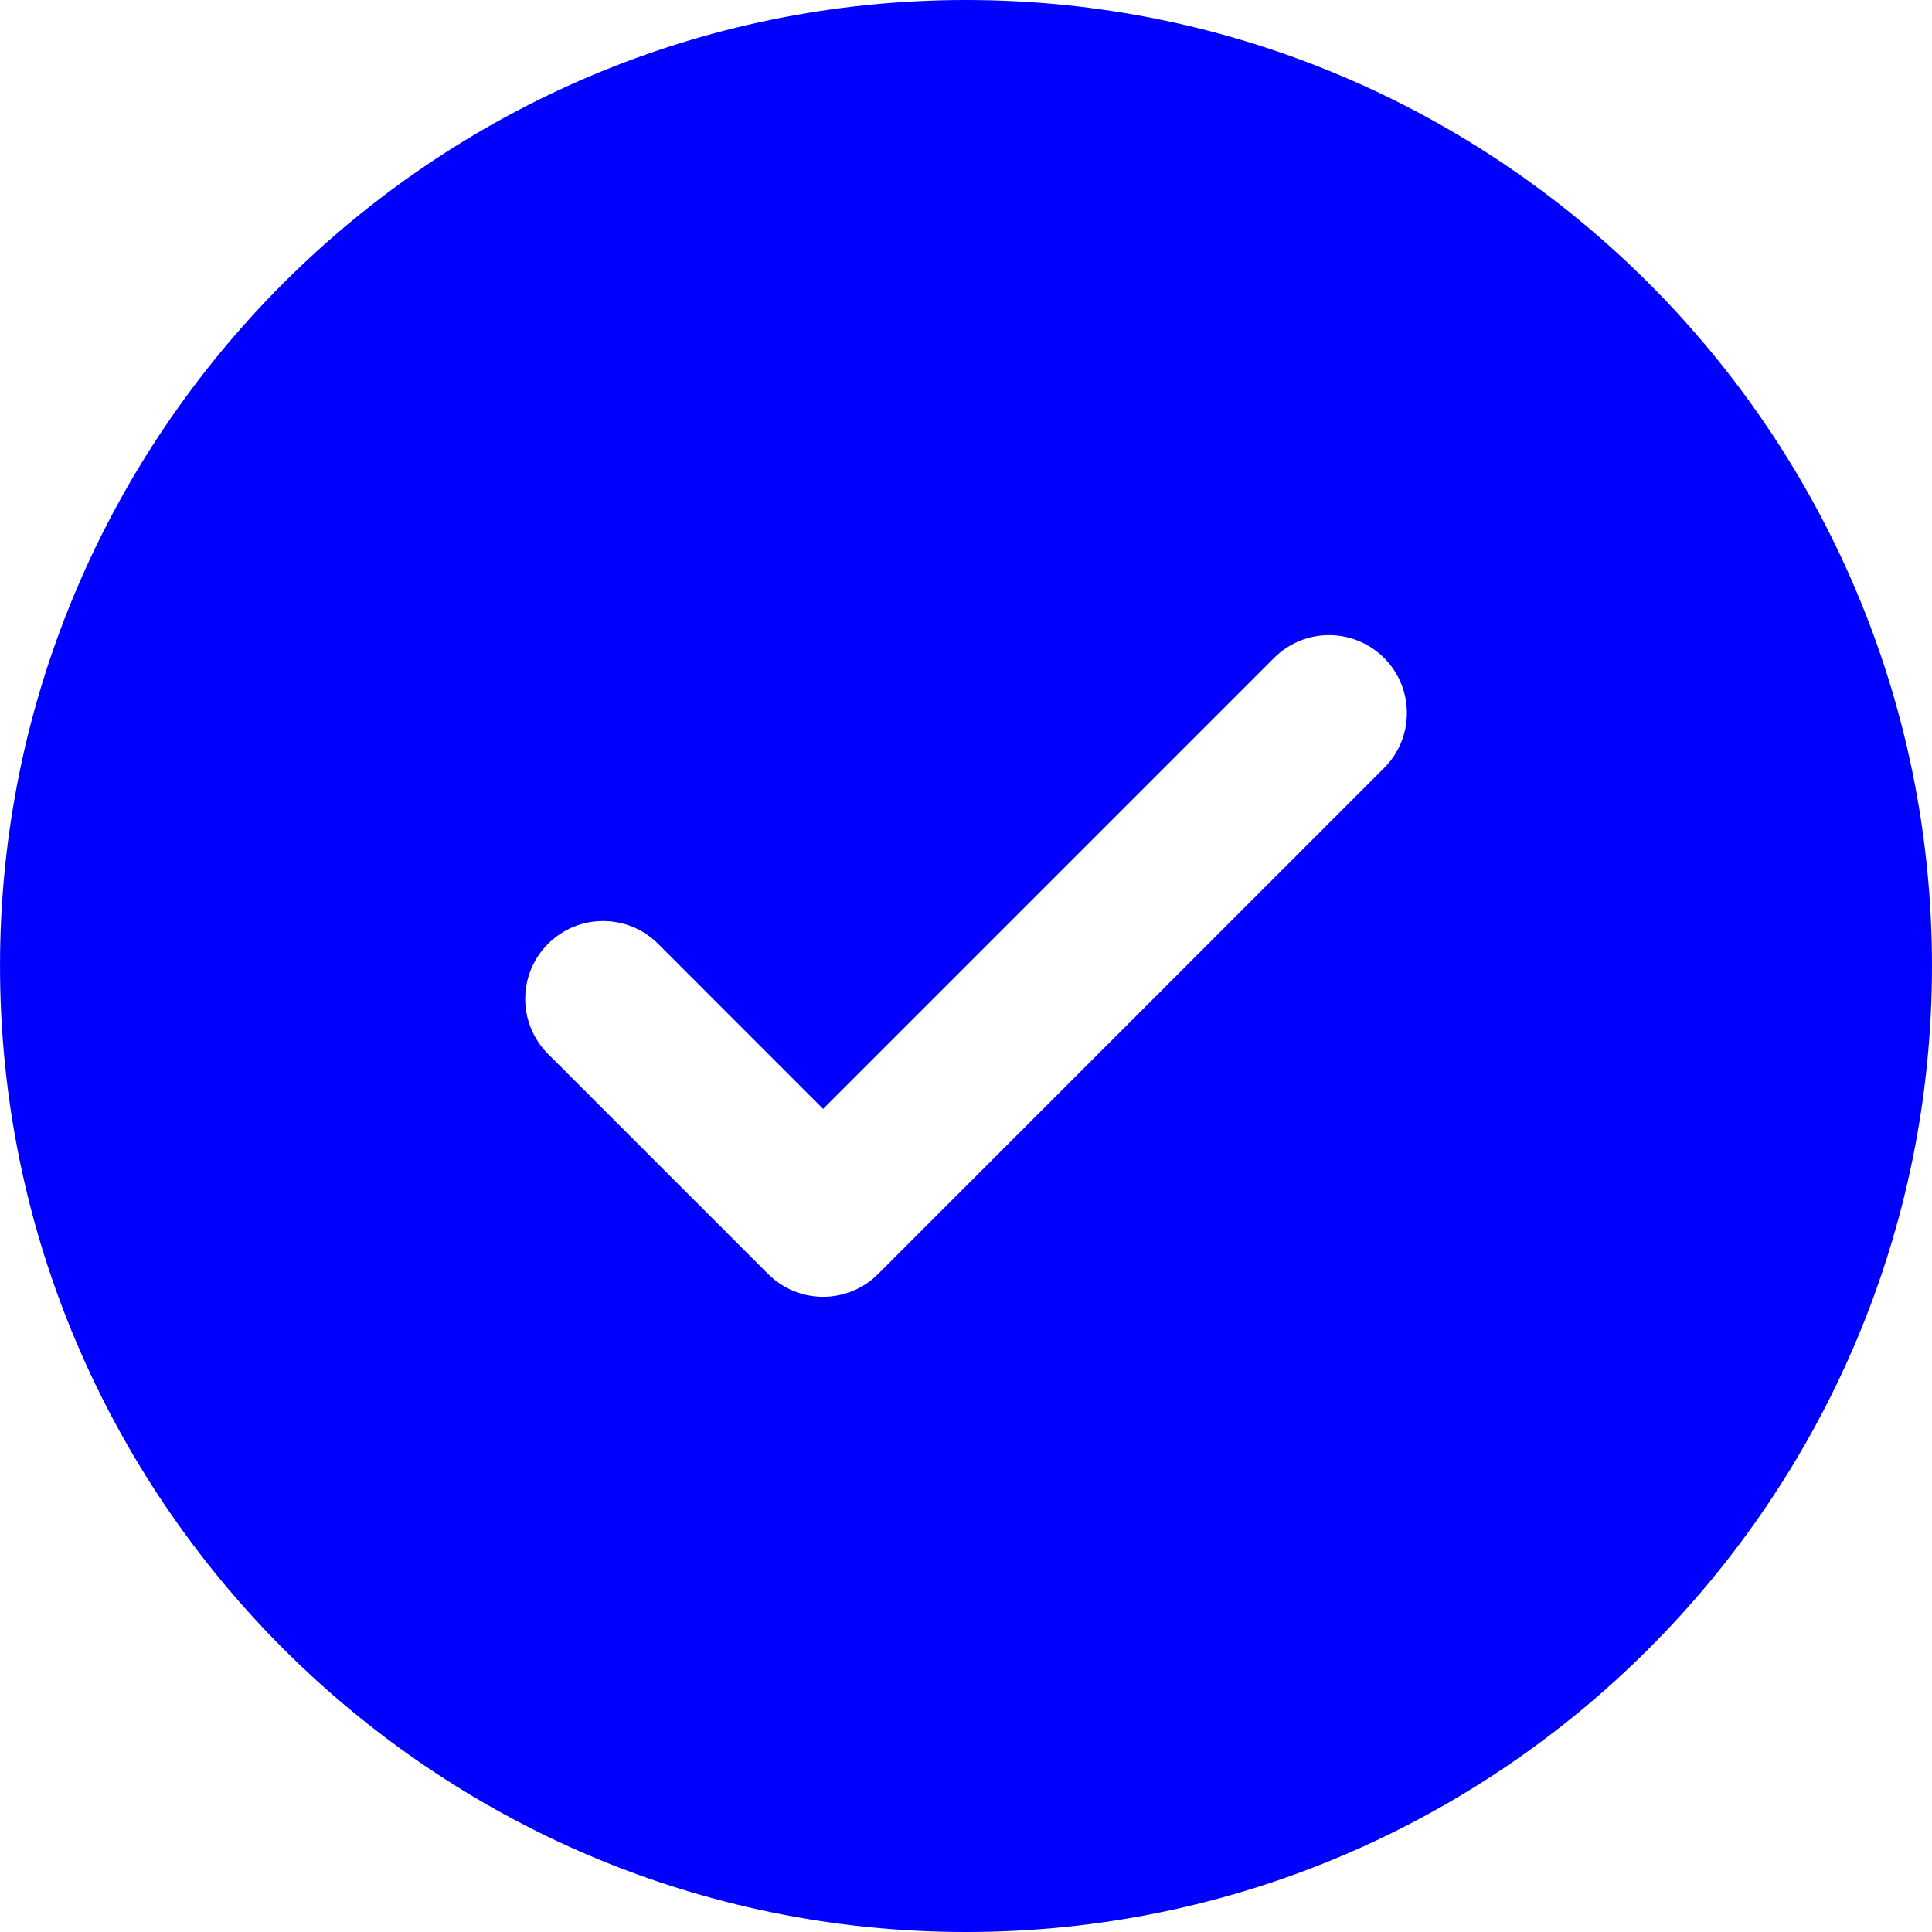
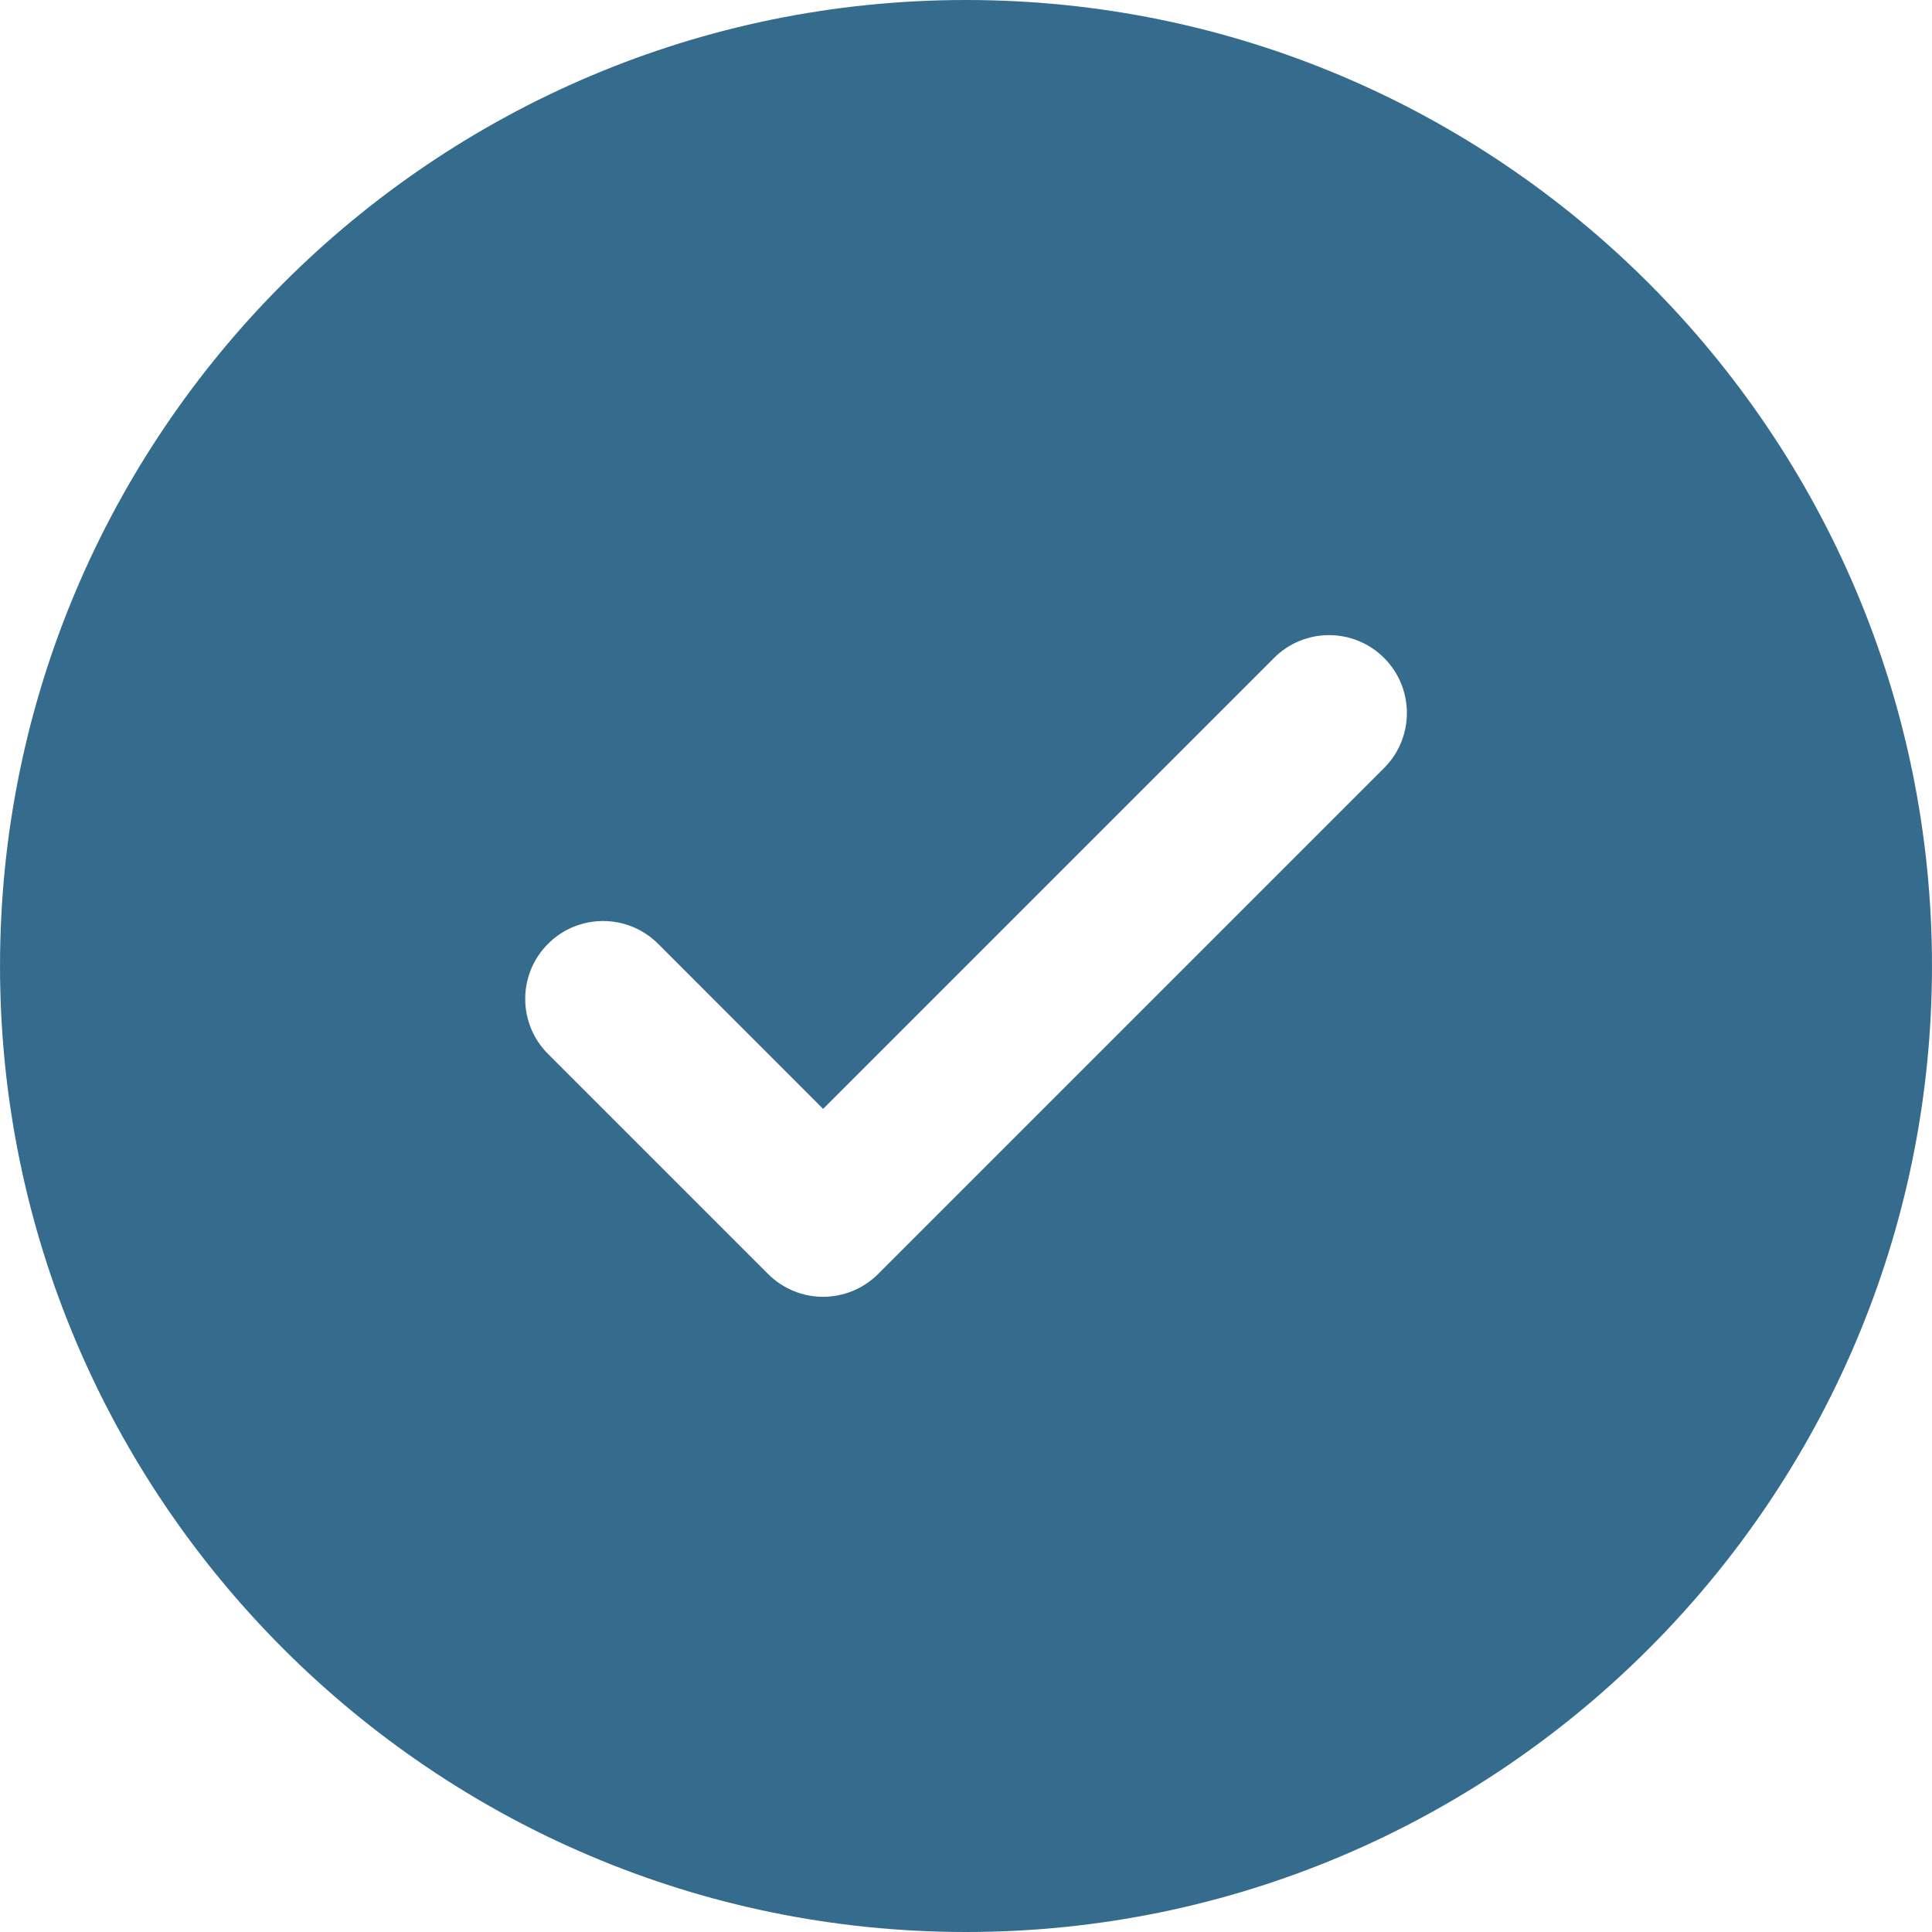
<svg xmlns="http://www.w3.org/2000/svg" version="1.1" id="Capa_1" x="0px" y="0px" width="342.508px" height="342.508px" viewBox="0 0 342.508 342.508" style="enable-background:new 0 0 342.508 342.508;" xml:space="preserve">
-   <path fill="#0000ff" d="M171.254,0C76.837,0,0.003,76.819,0.003,171.248c0,94.428,76.829,171.26,171.251,171.26   c94.438,0,171.251-76.826,171.251-171.26C342.505,76.819,265.697,0,171.254,0z M245.371,136.161l-89.69,89.69   c-2.693,2.69-6.242,4.048-9.758,4.048c-3.543,0-7.059-1.357-9.761-4.048l-39.007-39.007c-5.393-5.398-5.393-14.129,0-19.521   c5.392-5.392,14.123-5.392,19.516,0l29.252,29.262l79.944-79.948c5.381-5.386,14.111-5.386,19.504,0   C250.764,122.038,250.764,130.769,245.371,136.161z" />
+   <path fill="#356b8d" d="M171.254,0C76.837,0,0.003,76.819,0.003,171.248c0,94.428,76.829,171.26,171.251,171.26   c94.438,0,171.251-76.826,171.251-171.26C342.505,76.819,265.697,0,171.254,0z M245.371,136.161l-89.69,89.69   c-2.693,2.69-6.242,4.048-9.758,4.048c-3.543,0-7.059-1.357-9.761-4.048l-39.007-39.007c-5.393-5.398-5.393-14.129,0-19.521   c5.392-5.392,14.123-5.392,19.516,0l29.252,29.262l79.944-79.948c5.381-5.386,14.111-5.386,19.504,0   C250.764,122.038,250.764,130.769,245.371,136.161z" />
</svg>
